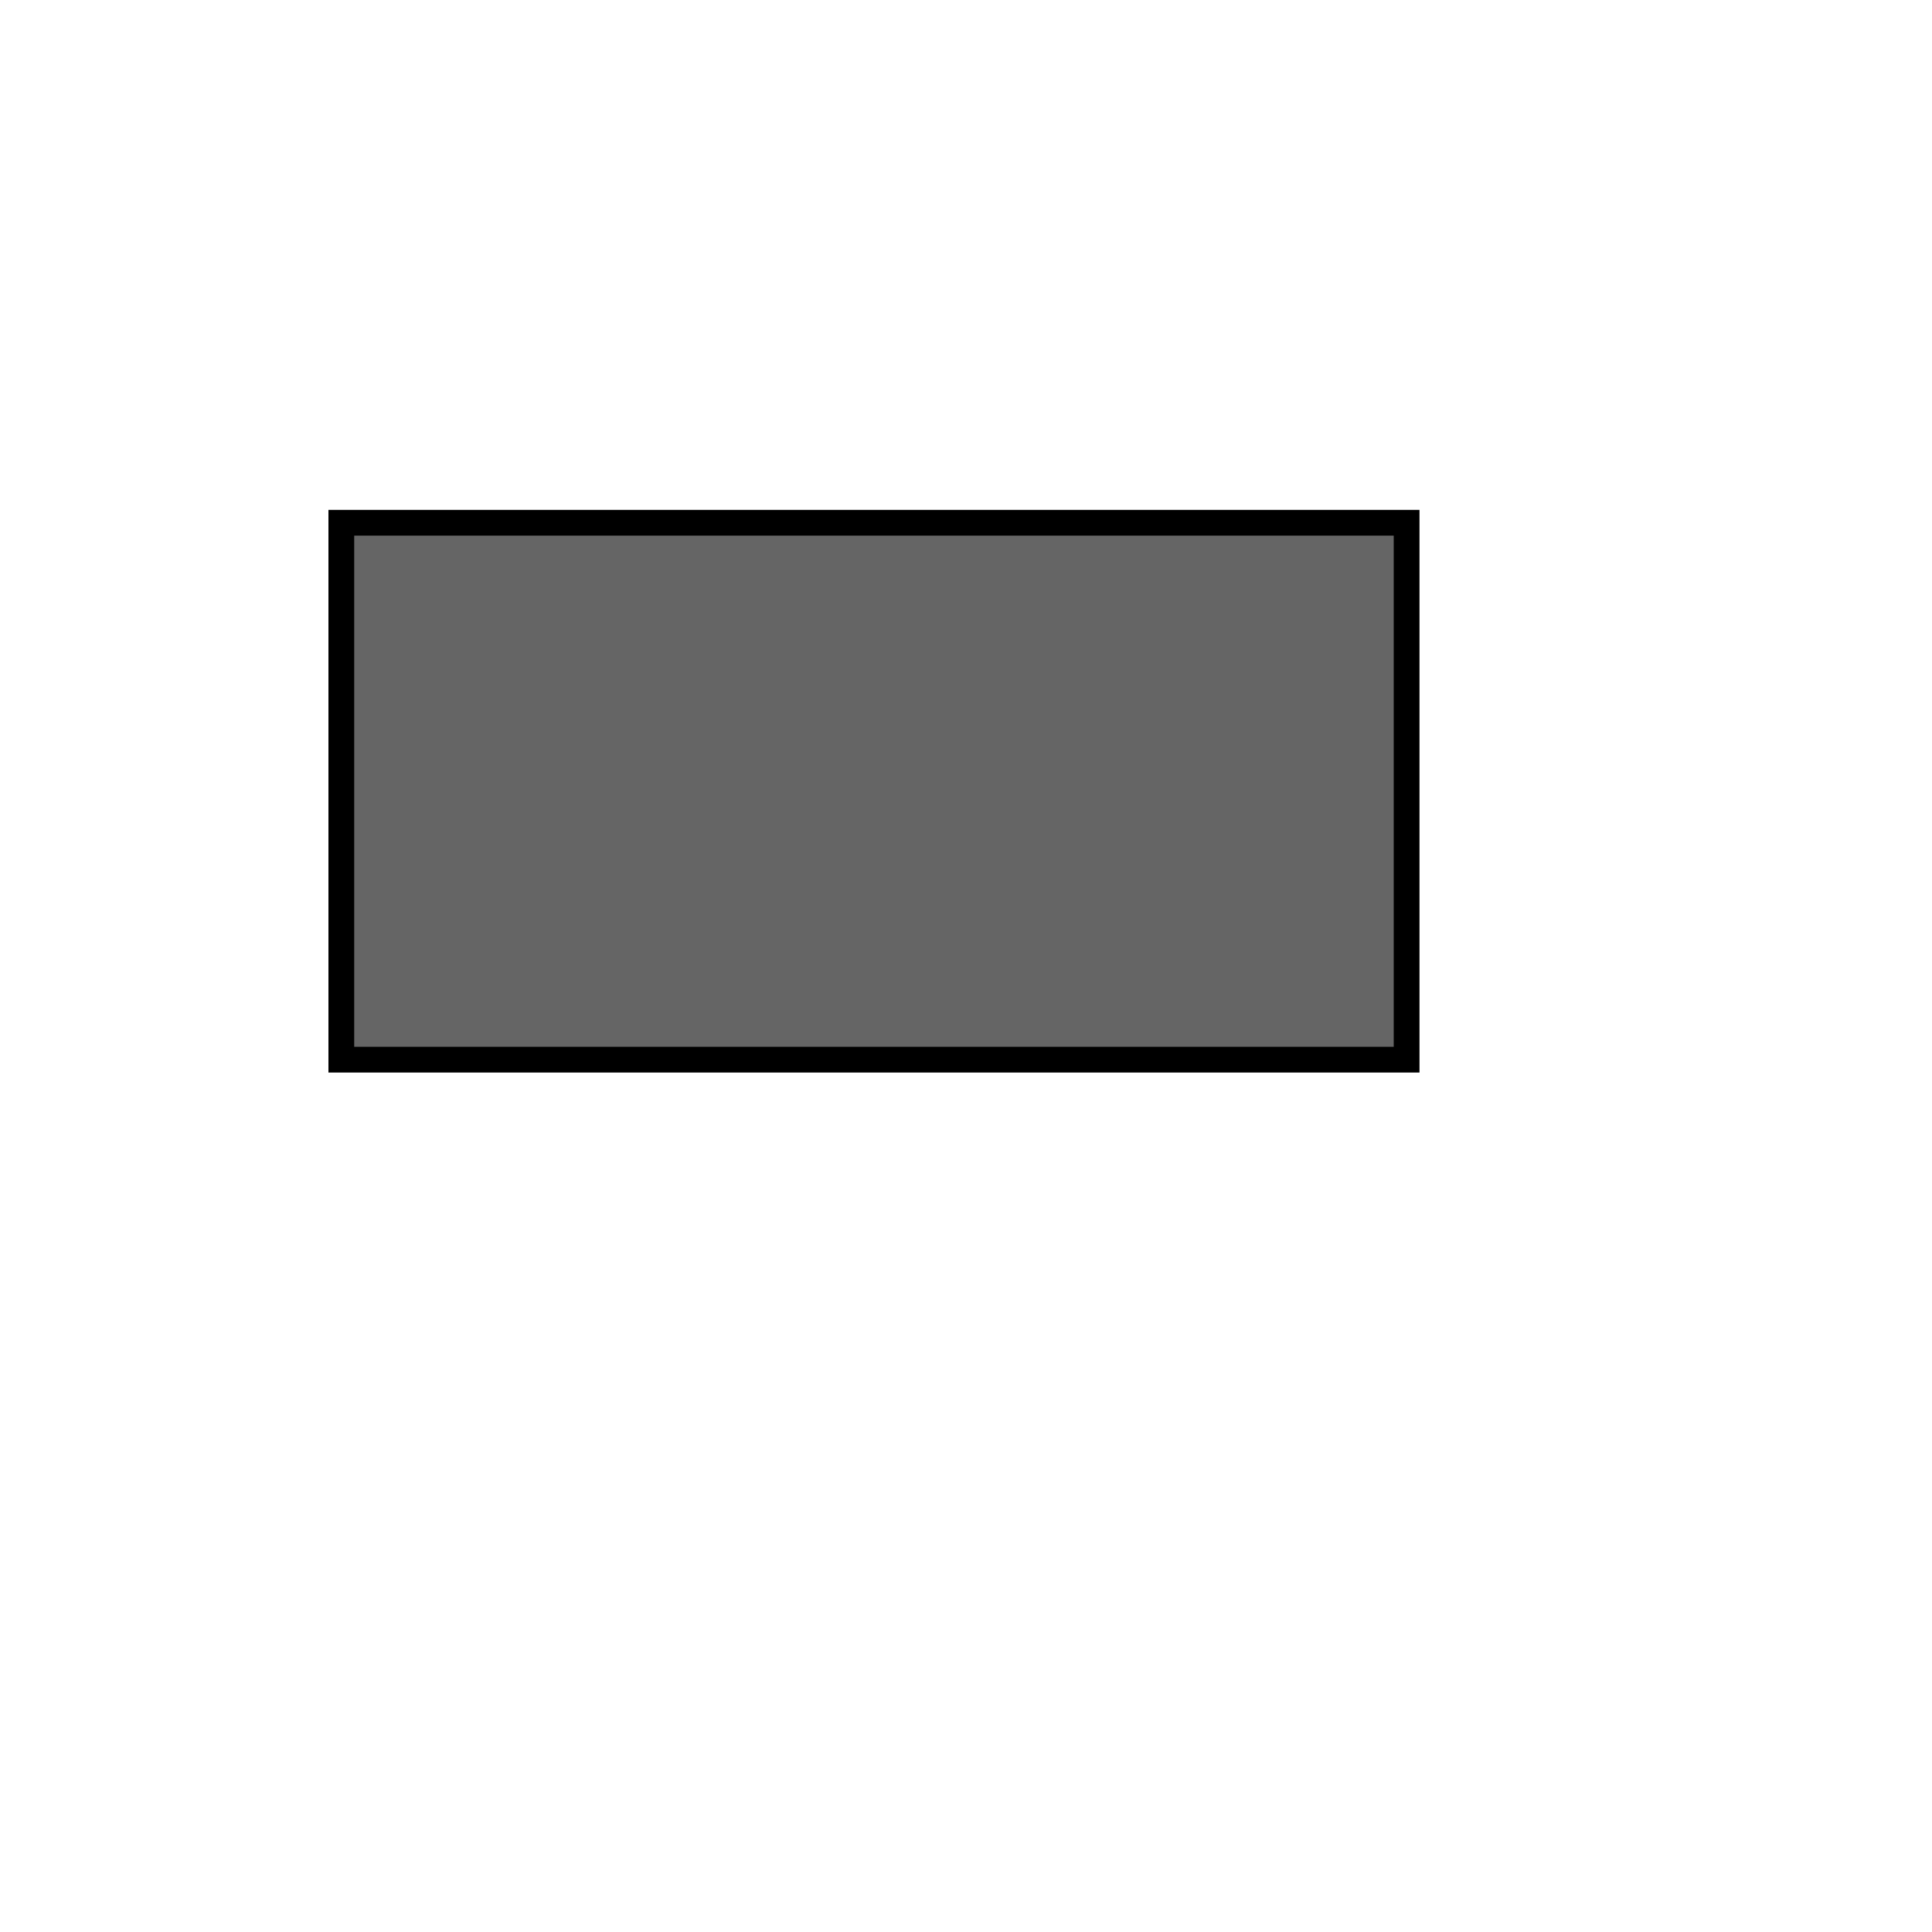
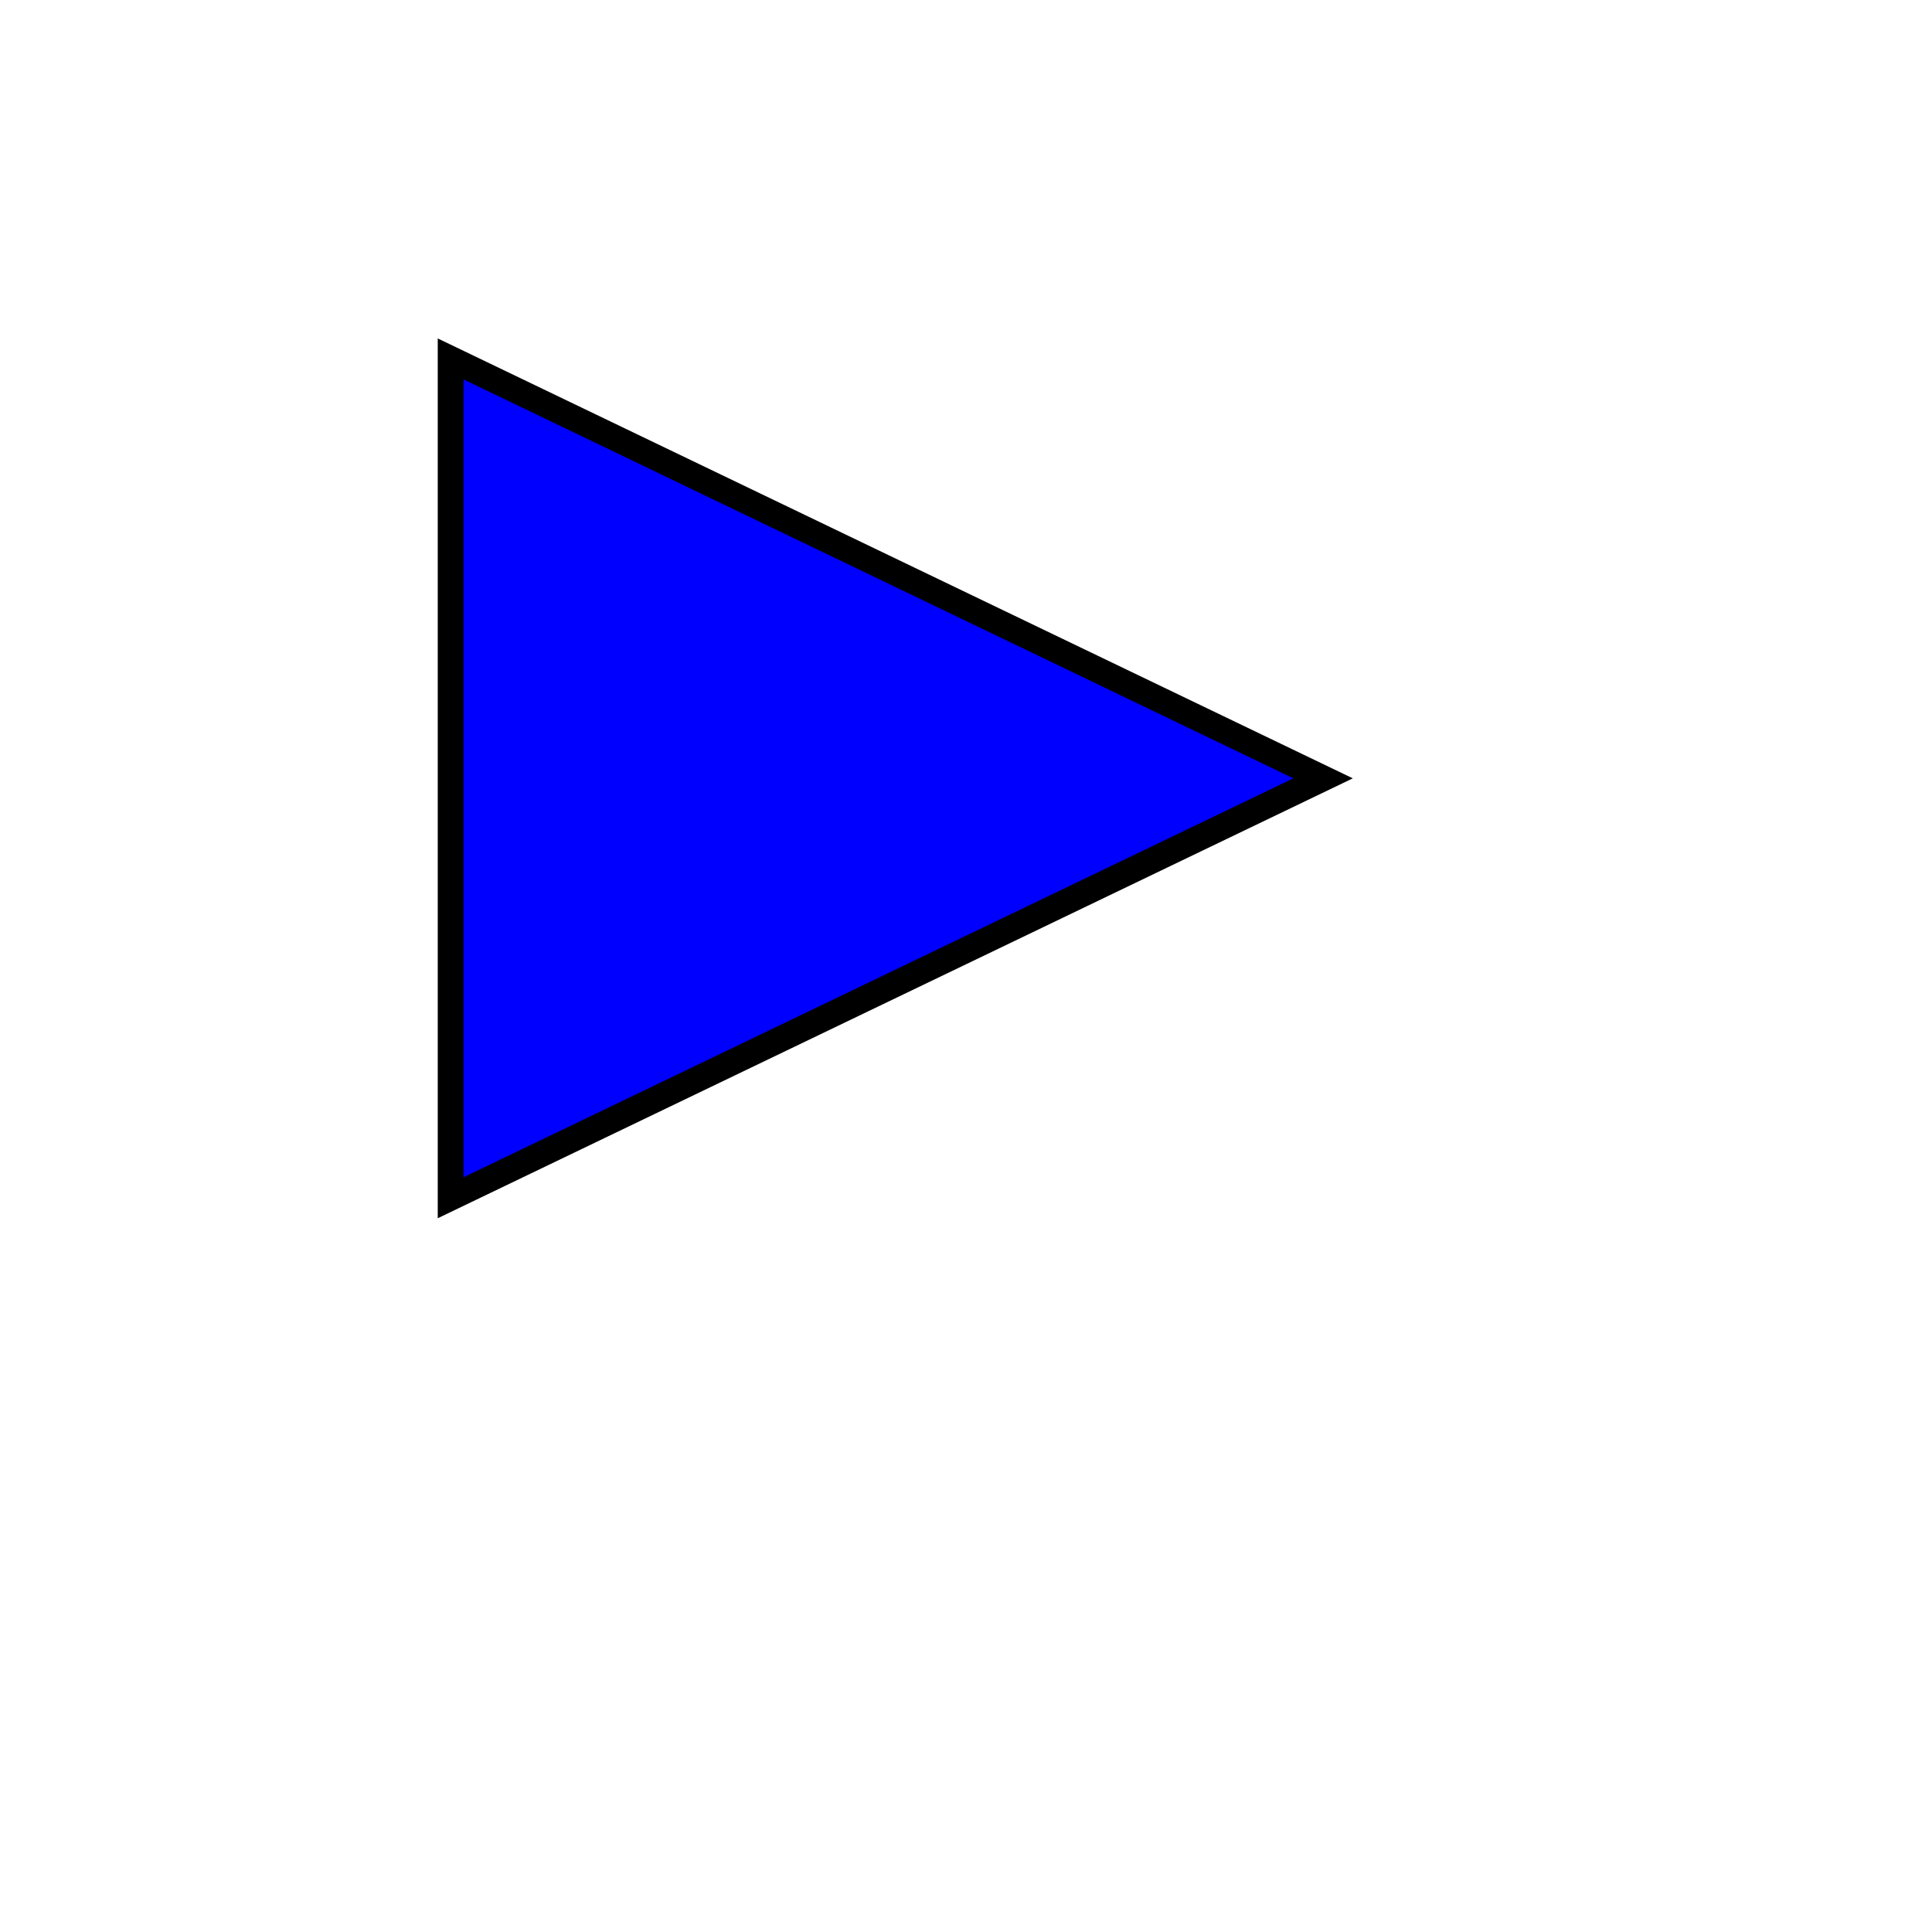
<svg xmlns="http://www.w3.org/2000/svg" version="1.1" width="300" height="300" viewBox="14.29 27.14 300 300" xml:space="preserve">
  <defs>
</defs>
  <rect x="0" y="0" width="100%" height="100%" fill="transparent" />
  <g transform="matrix(1 0 0 1 150 150)" id="5680a524-7e6f-4189-86e7-dfe50cae535a">
    <rect style="stroke: none; stroke-width: 1; stroke-dasharray: none; stroke-linecap: butt; stroke-dashoffset: 0; stroke-linejoin: miter; stroke-miterlimit: 4; fill: rgb(255,255,255); fill-rule: nonzero; opacity: 1; visibility: hidden;" vector-effect="non-scaling-stroke" x="-150" y="-150" rx="0" ry="0" width="300" height="300" />
  </g>
  <g transform="matrix(Infinity NaN NaN Infinity 0 0)" id="77598e88-a212-4c0c-b7c2-5fdaeebdadb8">
</g>
-   <g transform="matrix(2.5 0 0 1.26 150 150)" id="d64c849d-cf06-4ffe-b6a9-0a4a209ac6be">
-     <rect style="stroke: rgb(0,0,0); stroke-width: 4; stroke-dasharray: none; stroke-linecap: butt; stroke-dashoffset: 0; stroke-linejoin: miter; stroke-miterlimit: 4; fill: rgb(101,101,101); fill-rule: nonzero; opacity: 1;" vector-effect="non-scaling-stroke" x="-33.084" y="-33.084" rx="0" ry="0" width="66.167" height="66.167" />
+   <g transform="matrix(0 1.74 -2.09 0 152 148)" id="d1fa7482-8005-490e-baa3-b6878a209c46">
+     <polygon style="stroke: rgb(0,0,0); stroke-width: 4; stroke-dasharray: none; stroke-linecap: butt; stroke-dashoffset: 0; stroke-linejoin: miter; stroke-miterlimit: 4; fill: rgb(0,0,255); fill-rule: nonzero; opacity: 1;" vector-effect="non-scaling-stroke" points="-37.43,32.41 0,-32.41 37.43,32.41 " />
  </g>
</svg>
